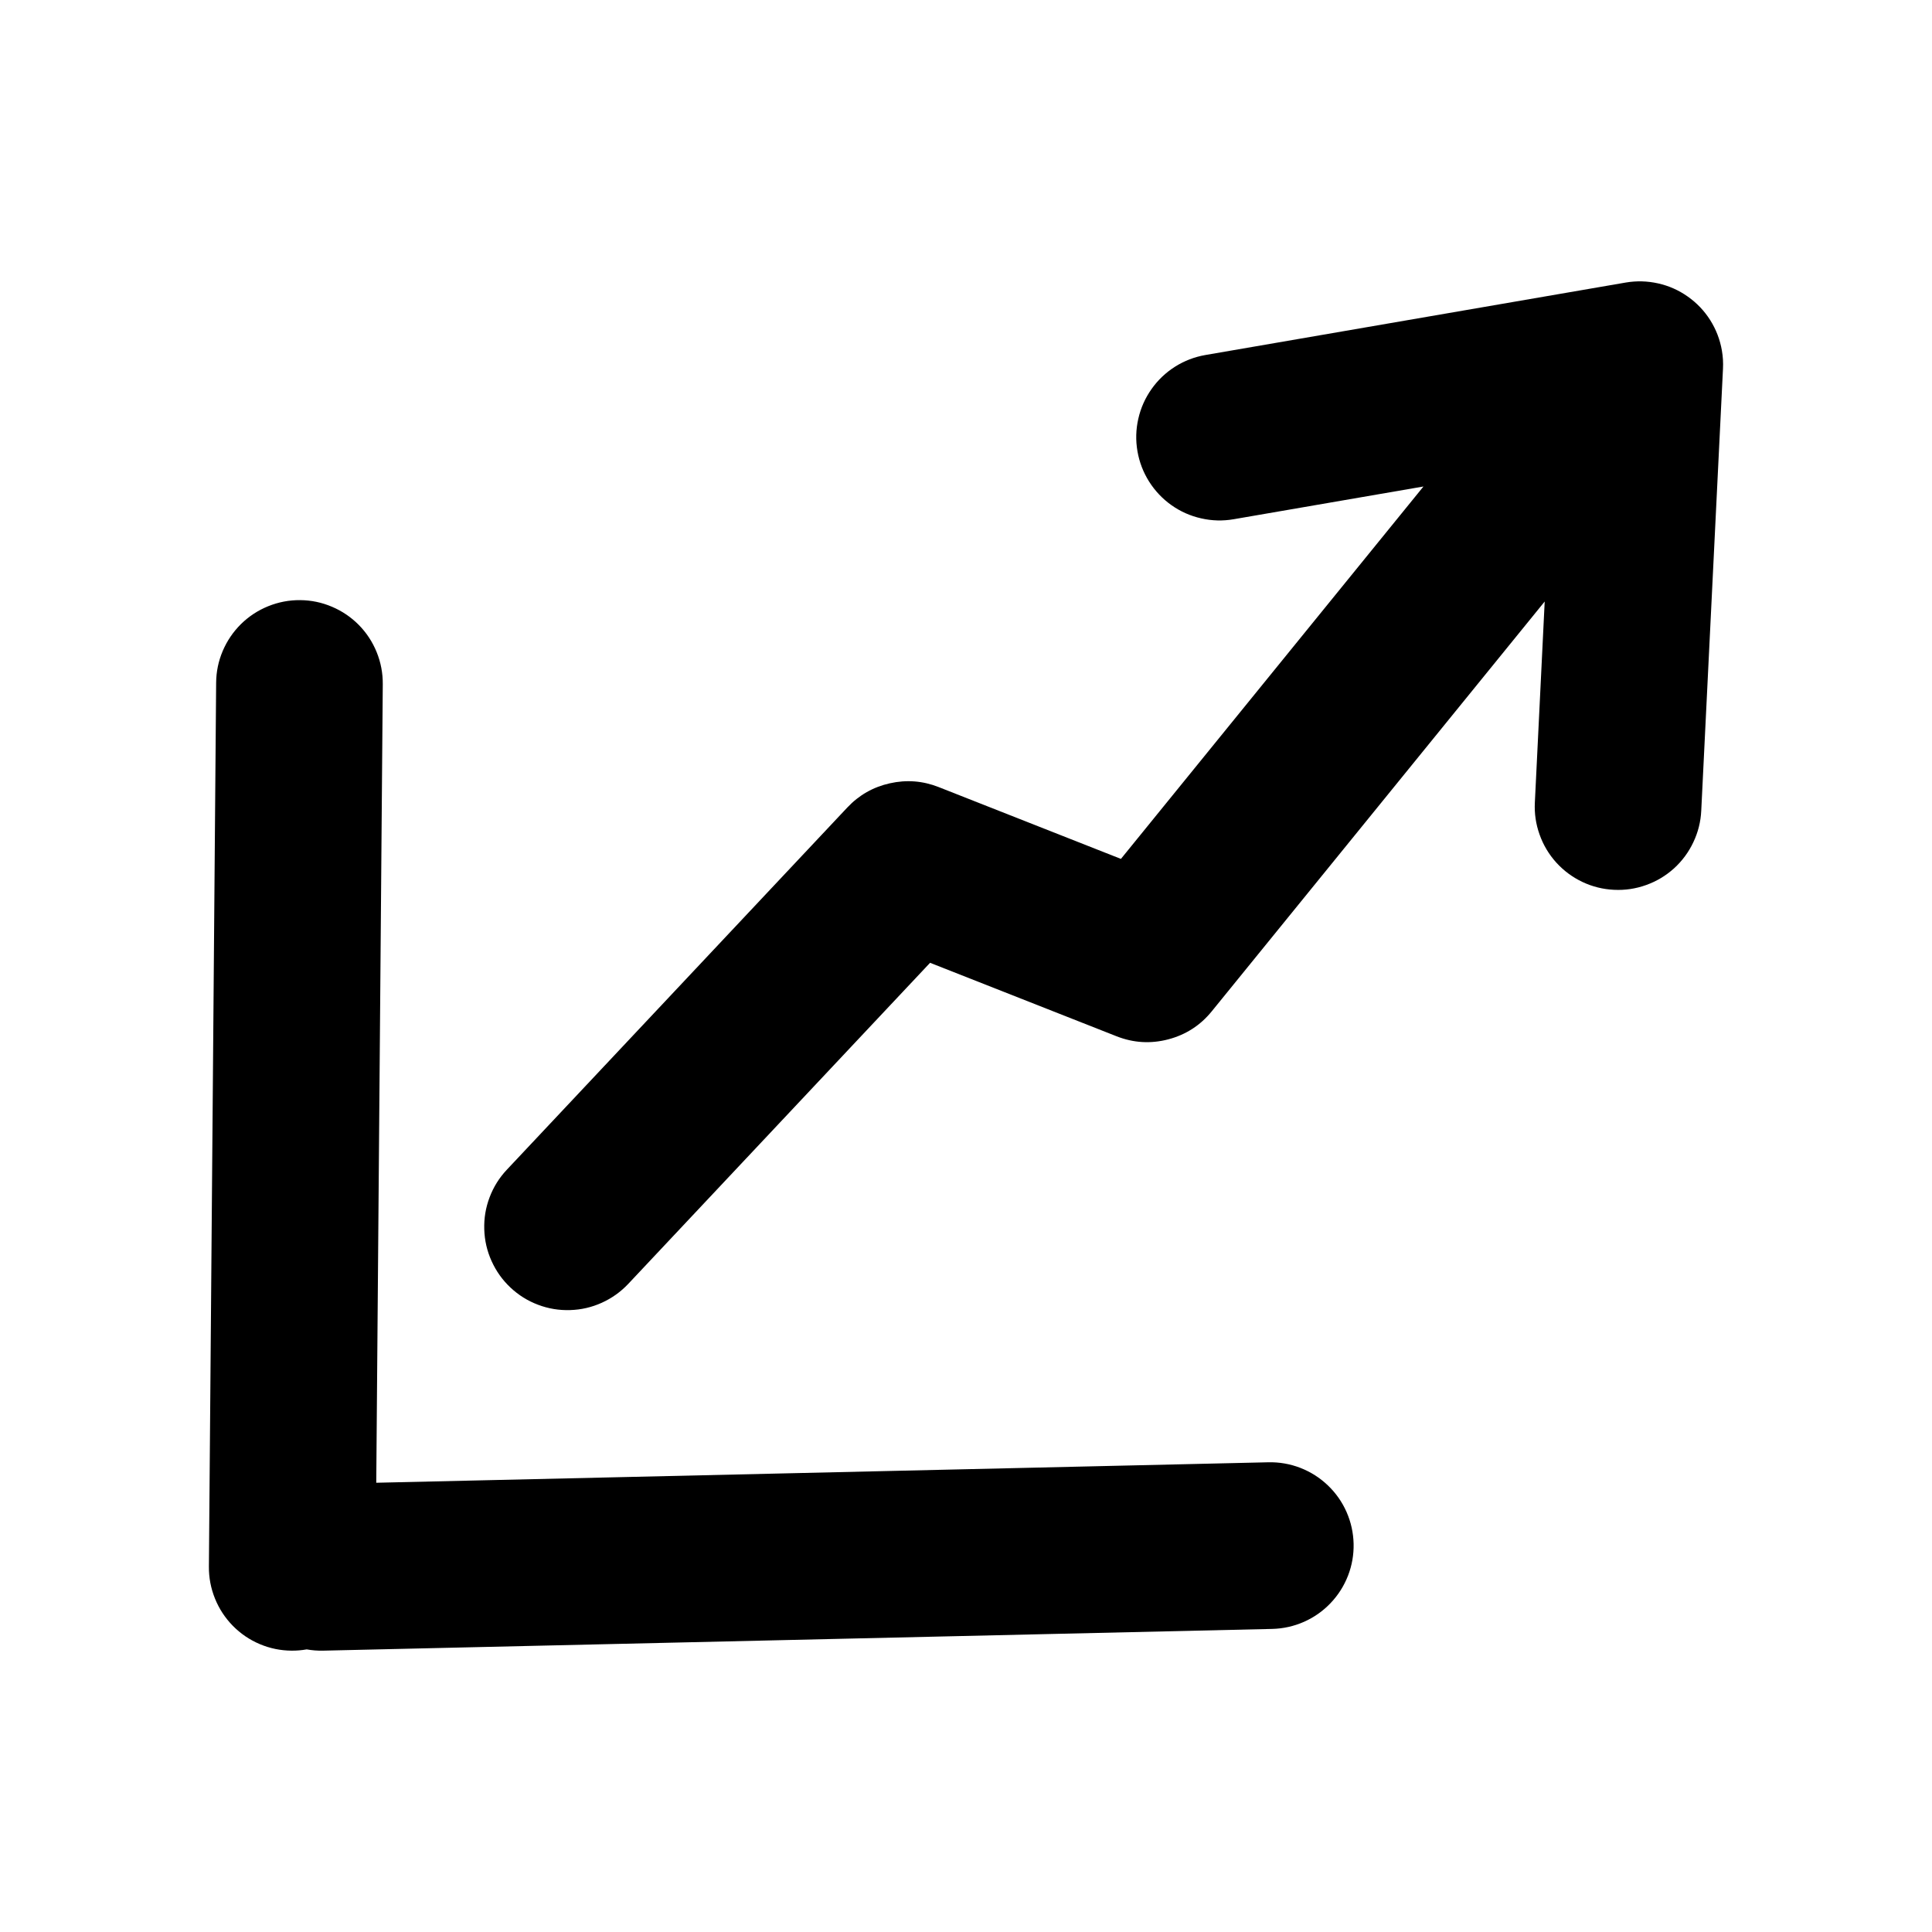
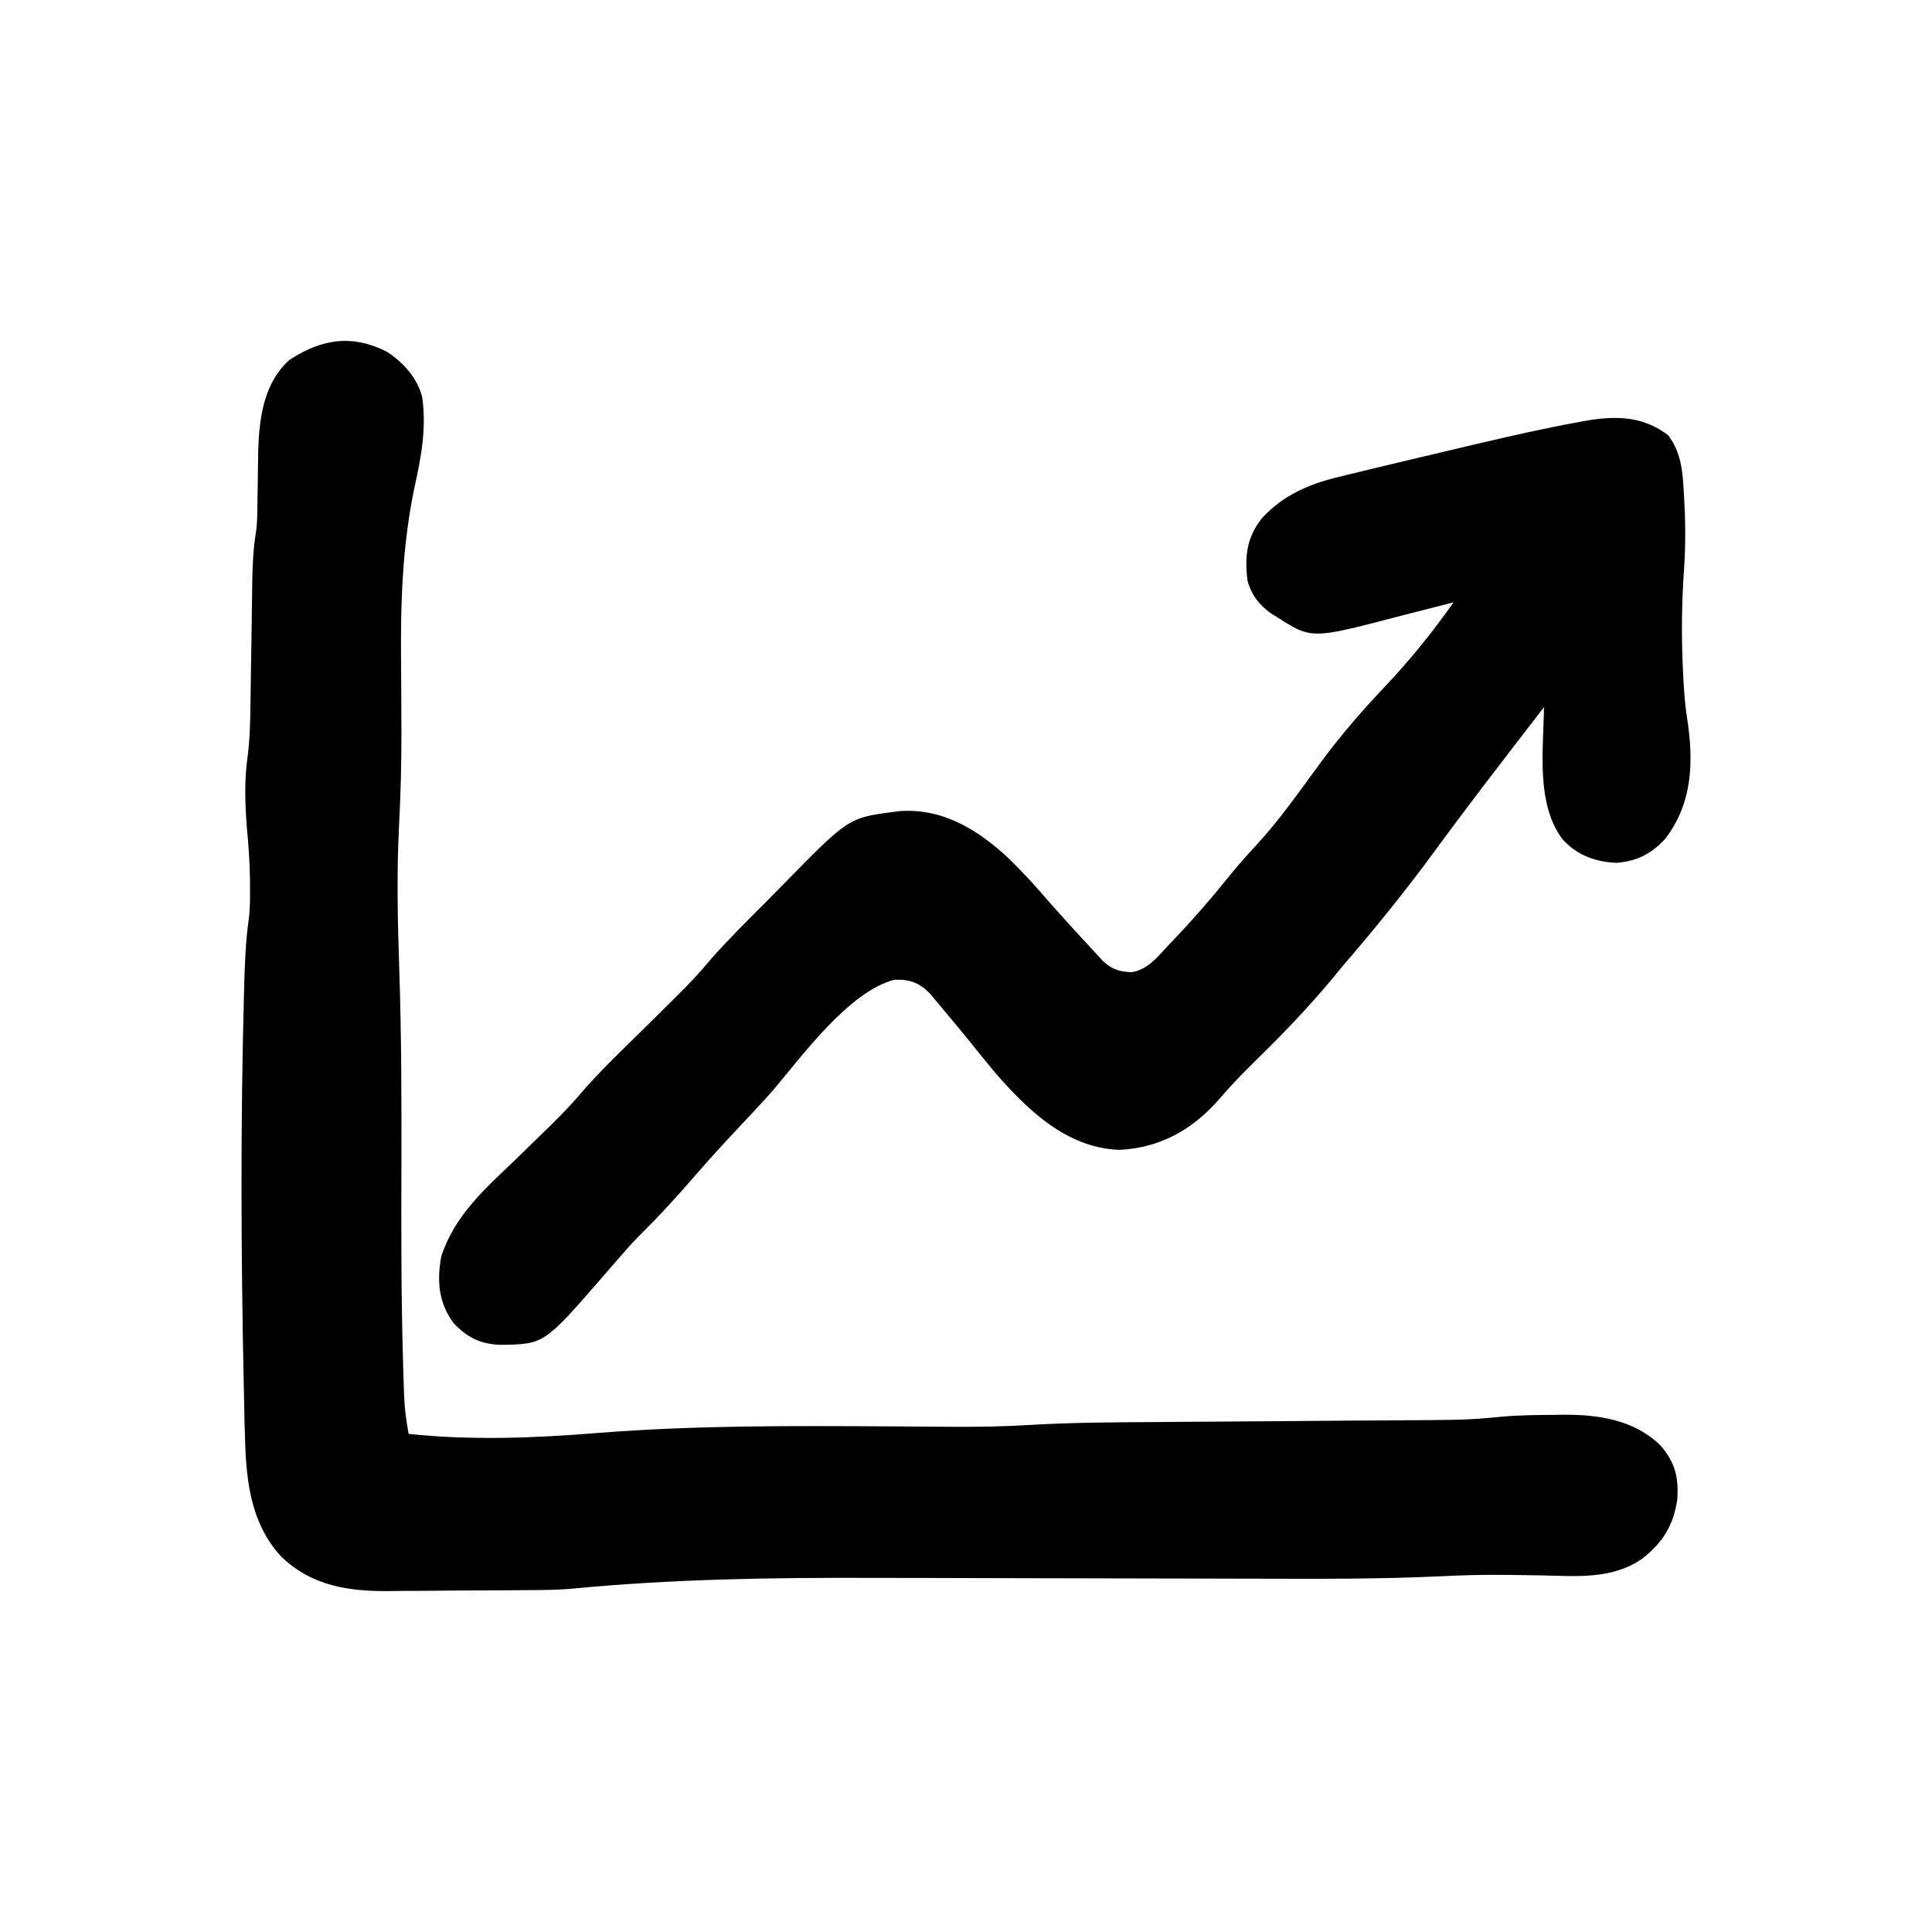
<svg xmlns="http://www.w3.org/2000/svg" viewBox="0 0 32 32">
-   <path d="M8.394 19.375 14.034 13.375Q14.325 13.066 14.738 12.974Q15.152 12.881 15.546 13.036L18.566 14.226L23.577 8.058L20.434 8.6Q20.164 8.647 19.896 8.586Q19.628 8.526 19.404 8.368Q19.18 8.209 19.033 7.977Q18.887 7.745 18.84 7.475Q18.793 7.204 18.854 6.936Q18.914 6.669 19.073 6.444Q19.231 6.22 19.463 6.073Q19.695 5.927 19.966 5.88L26.926 4.68Q27.196 4.634 27.464 4.694Q27.732 4.754 27.956 4.913Q28.18 5.071 28.327 5.303Q28.473 5.535 28.52 5.806Q28.546 5.956 28.538 6.108L28.178 13.428Q28.165 13.702 28.047 13.95Q27.93 14.198 27.727 14.383Q27.523 14.567 27.265 14.659Q27.006 14.752 26.732 14.738Q26.458 14.725 26.21 14.608Q25.962 14.49 25.777 14.287Q25.593 14.083 25.501 13.825Q25.408 13.566 25.422 13.292L25.585 9.963L20.071 16.75Q19.787 17.1 19.35 17.215Q18.914 17.329 18.494 17.164L15.405 15.947L10.406 21.265Q10.217 21.465 9.967 21.578Q9.717 21.691 9.443 21.699Q9.168 21.708 8.912 21.611Q8.655 21.514 8.455 21.326Q8.255 21.138 8.142 20.887Q8.029 20.637 8.021 20.363Q8.012 20.088 8.109 19.832Q8.206 19.575 8.394 19.375ZM3.46 25.949 3.58 11.309Q3.582 11.034 3.689 10.782Q3.797 10.529 3.992 10.336Q4.188 10.144 4.442 10.041Q4.697 9.938 4.971 9.94Q5.246 9.942 5.499 10.05Q5.751 10.157 5.944 10.352Q6.136 10.548 6.239 10.802Q6.342 11.057 6.34 11.331L6.232 24.559L21.008 24.22Q21.283 24.214 21.539 24.313Q21.795 24.413 21.993 24.602Q22.192 24.792 22.303 25.043Q22.413 25.294 22.42 25.569Q22.426 25.843 22.327 26.099Q22.227 26.355 22.038 26.553Q21.848 26.752 21.597 26.863Q21.346 26.973 21.072 26.98L5.352 27.34Q5.213 27.343 5.08 27.319Q4.957 27.341 4.829 27.34Q4.554 27.338 4.301 27.231Q4.049 27.124 3.856 26.928Q3.664 26.732 3.561 26.478Q3.458 26.223 3.46 25.949Z" />
+   <path d="M6.406 5.824C6.675 5.998 6.914 6.26 6.993 6.578C7.067 7.097 6.975 7.572 6.864 8.079C6.661 9.044 6.633 10.018 6.643 11C6.646 11.309 6.647 11.618 6.648 11.927C6.648 11.987 6.649 12.047 6.649 12.109C6.65 12.627 6.637 13.144 6.61 13.662C6.568 14.471 6.587 15.279 6.614 16.087C6.649 17.147 6.651 18.204 6.649 19.264C6.646 20.35 6.643 21.436 6.675 22.522C6.675 22.544 6.675 22.544 6.678 22.655C6.682 22.774 6.685 22.895 6.69 23.014C6.69 23.048 6.691 23.082 6.693 23.116C6.701 23.332 6.729 23.538 6.768 23.75C7.818 23.861 8.868 23.818 9.919 23.733C11.517 23.607 13.114 23.616 14.717 23.625C14.87 23.626 15.024 23.627 15.178 23.628C15.367 23.629 15.555 23.631 15.744 23.632C16.187 23.636 16.627 23.628 17.07 23.601C17.742 23.561 18.414 23.558 19.088 23.554C19.267 23.553 19.446 23.552 19.625 23.55C20.116 23.546 20.608 23.543 21.099 23.54C21.551 23.537 22.004 23.533 22.456 23.529C22.634 23.528 22.811 23.527 22.988 23.526C24.318 23.518 24.318 23.518 24.881 23.464C25.164 23.439 25.446 23.437 25.73 23.435C25.759 23.435 25.759 23.435 25.902 23.432C26.48 23.429 27.074 23.52 27.5 23.939C27.744 24.216 27.804 24.467 27.782 24.824C27.724 25.259 27.54 25.555 27.192 25.823C26.687 26.166 26.099 26.105 25.517 26.093C25.338 26.09 25.159 26.088 24.98 26.086C24.958 26.086 24.958 26.086 24.845 26.085C24.525 26.082 24.208 26.091 23.889 26.107C22.854 26.156 21.82 26.151 20.784 26.148C20.448 26.147 20.111 26.147 19.774 26.146C18.818 26.145 17.862 26.142 16.906 26.14C16.375 26.138 15.845 26.137 15.314 26.136C15.035 26.136 14.757 26.136 14.478 26.135C12.81 26.128 11.14 26.153 9.477 26.313C9.301 26.329 9.127 26.334 8.95 26.336C8.916 26.336 8.882 26.336 8.847 26.337C8.738 26.338 8.628 26.339 8.519 26.339C8.499 26.339 8.499 26.339 8.403 26.34C8.201 26.341 7.999 26.342 7.798 26.343C7.592 26.344 7.386 26.345 7.181 26.348C7.02 26.35 6.86 26.35 6.699 26.35C6.623 26.351 6.547 26.351 6.472 26.353C5.788 26.362 5.161 26.274 4.649 25.773C4.126 25.197 4.071 24.456 4.055 23.708C4.053 23.658 4.052 23.607 4.05 23.555C4.047 23.387 4.043 23.219 4.04 23.05C4.038 22.991 4.037 22.932 4.036 22.872C3.992 20.754 3.983 18.632 4.04 16.515C4.041 16.47 4.042 16.426 4.043 16.379C4.054 15.993 4.065 15.61 4.12 15.228C4.143 15.049 4.142 14.871 4.141 14.692C4.141 14.653 4.14 14.615 4.14 14.574C4.138 14.277 4.115 13.983 4.087 13.687C4.058 13.301 4.046 12.908 4.102 12.524C4.14 12.229 4.145 11.934 4.149 11.637C4.15 11.536 4.152 11.435 4.153 11.334C4.158 11.083 4.161 10.833 4.165 10.582C4.168 10.369 4.171 10.157 4.174 9.944C4.176 9.845 4.177 9.746 4.178 9.647C4.183 9.365 4.193 9.091 4.24 8.812C4.264 8.644 4.262 8.477 4.264 8.307C4.265 8.23 4.267 8.152 4.268 8.075C4.27 7.955 4.272 7.835 4.273 7.715C4.277 7.107 4.305 6.399 4.792 5.963C5.322 5.613 5.829 5.534 6.406 5.824ZM27.632 7.21C27.832 7.479 27.869 7.775 27.886 8.101C27.887 8.119 27.887 8.119 27.893 8.212C27.916 8.619 27.922 9.023 27.893 9.429C27.856 9.957 27.848 10.476 27.871 11.005C27.872 11.034 27.872 11.034 27.879 11.181C27.891 11.412 27.904 11.641 27.94 11.87C28.054 12.599 28.042 13.29 27.583 13.891C27.354 14.142 27.119 14.261 26.782 14.291C26.432 14.281 26.102 14.159 25.872 13.89C25.438 13.297 25.565 12.416 25.573 11.713C25.404 11.932 25.235 12.152 25.066 12.371C25.005 12.451 24.944 12.53 24.883 12.61C24.502 13.104 24.126 13.601 23.758 14.104C23.324 14.696 22.869 15.263 22.393 15.821C22.279 15.954 22.167 16.087 22.056 16.223C21.663 16.694 21.244 17.13 20.806 17.558C20.595 17.766 20.391 17.973 20.199 18.199C19.762 18.706 19.214 19.015 18.54 19.045C17.663 19.015 17.009 18.376 16.464 17.745C16.329 17.583 16.197 17.419 16.066 17.255C15.925 17.081 15.782 16.91 15.639 16.739C15.612 16.706 15.583 16.672 15.555 16.638C15.528 16.606 15.502 16.575 15.475 16.543C15.463 16.529 15.463 16.529 15.404 16.458C15.227 16.275 15.067 16.218 14.814 16.228C14.064 16.422 13.291 17.482 12.813 18.048C12.64 18.246 12.458 18.437 12.278 18.63C12.027 18.897 11.778 19.166 11.537 19.445C11.23 19.8 10.916 20.145 10.581 20.475C10.479 20.578 10.382 20.686 10.287 20.797C10.212 20.883 10.137 20.969 10.062 21.055C10.038 21.083 10.013 21.111 9.988 21.141C9.013 22.263 9.013 22.263 8.303 22.275C7.963 22.265 7.747 22.161 7.514 21.916C7.263 21.578 7.236 21.222 7.307 20.816C7.525 20.136 8.03 19.693 8.531 19.214C8.686 19.063 8.841 18.912 8.995 18.761C9.032 18.726 9.069 18.69 9.108 18.652C9.319 18.446 9.517 18.236 9.707 18.01C10.044 17.633 10.415 17.286 10.774 16.93C11.495 16.216 11.495 16.216 11.799 15.859C12.082 15.541 12.385 15.242 12.685 14.941C12.765 14.86 12.845 14.778 12.926 14.697C14.051 13.546 14.051 13.546 14.793 13.449C14.829 13.445 14.865 13.439 14.902 13.434C15.629 13.386 16.207 13.75 16.715 14.225C16.945 14.449 17.159 14.686 17.369 14.93C17.52 15.102 17.674 15.272 17.829 15.441C17.857 15.471 17.884 15.501 17.913 15.533C17.99 15.617 18.069 15.701 18.147 15.785C18.189 15.83 18.23 15.875 18.272 15.922C18.427 16.061 18.534 16.09 18.738 16.104C19.006 16.062 19.168 15.856 19.344 15.665C19.37 15.639 19.395 15.613 19.421 15.585C19.746 15.245 20.053 14.893 20.347 14.527C20.492 14.347 20.643 14.176 20.801 14.007C21.197 13.578 21.531 13.096 21.877 12.626C22.203 12.184 22.553 11.779 22.93 11.381C23.35 10.938 23.725 10.474 24.076 9.976C24.027 9.988 23.979 10.001 23.929 10.014C23.745 10.062 23.561 10.109 23.377 10.155C23.298 10.175 23.219 10.195 23.14 10.216C21.722 10.587 21.722 10.587 21.141 10.215C21.113 10.198 21.085 10.181 21.056 10.163C20.856 10.022 20.727 9.851 20.662 9.617C20.614 9.209 20.648 8.902 20.904 8.581C21.251 8.201 21.688 8.015 22.178 7.898C22.235 7.884 22.291 7.87 22.35 7.856C22.523 7.813 22.696 7.771 22.87 7.73C23.013 7.697 23.155 7.662 23.298 7.628C23.634 7.548 23.971 7.468 24.308 7.389C24.363 7.376 24.417 7.364 24.474 7.35C25.025 7.22 25.578 7.095 26.135 6.993C26.175 6.986 26.215 6.979 26.257 6.971C26.76 6.883 27.211 6.888 27.632 7.21Z" />
</svg>
